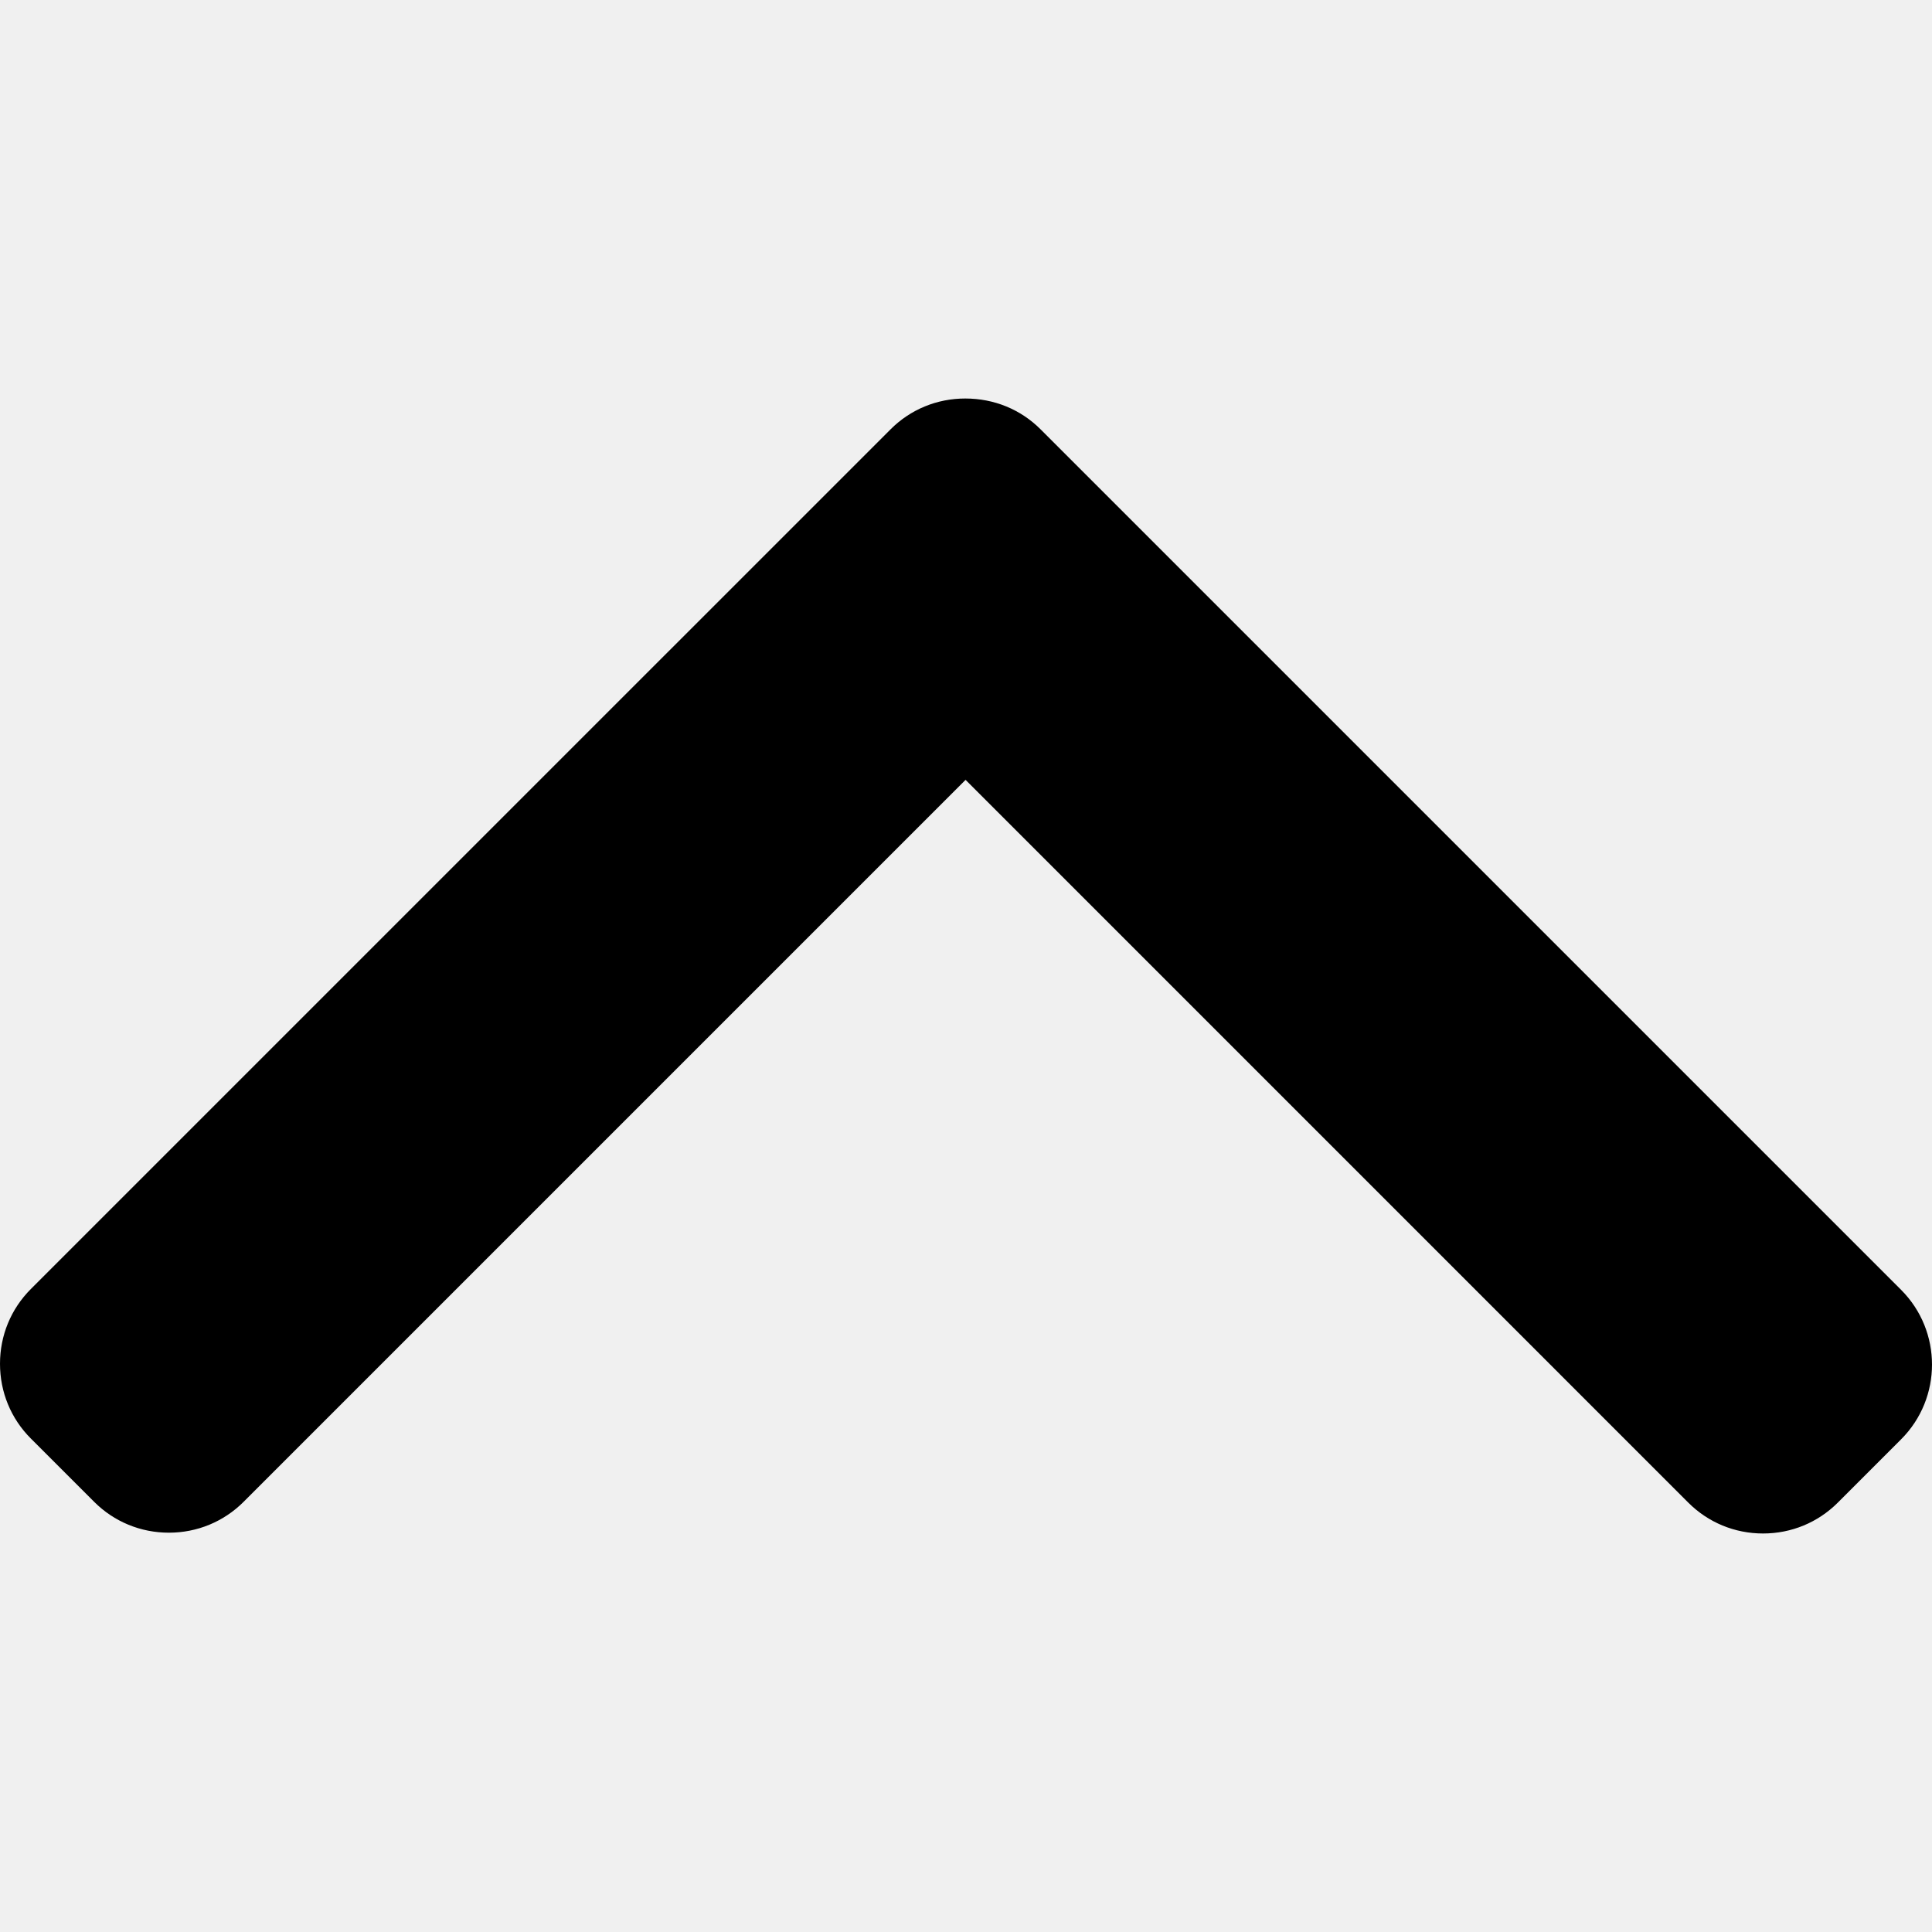
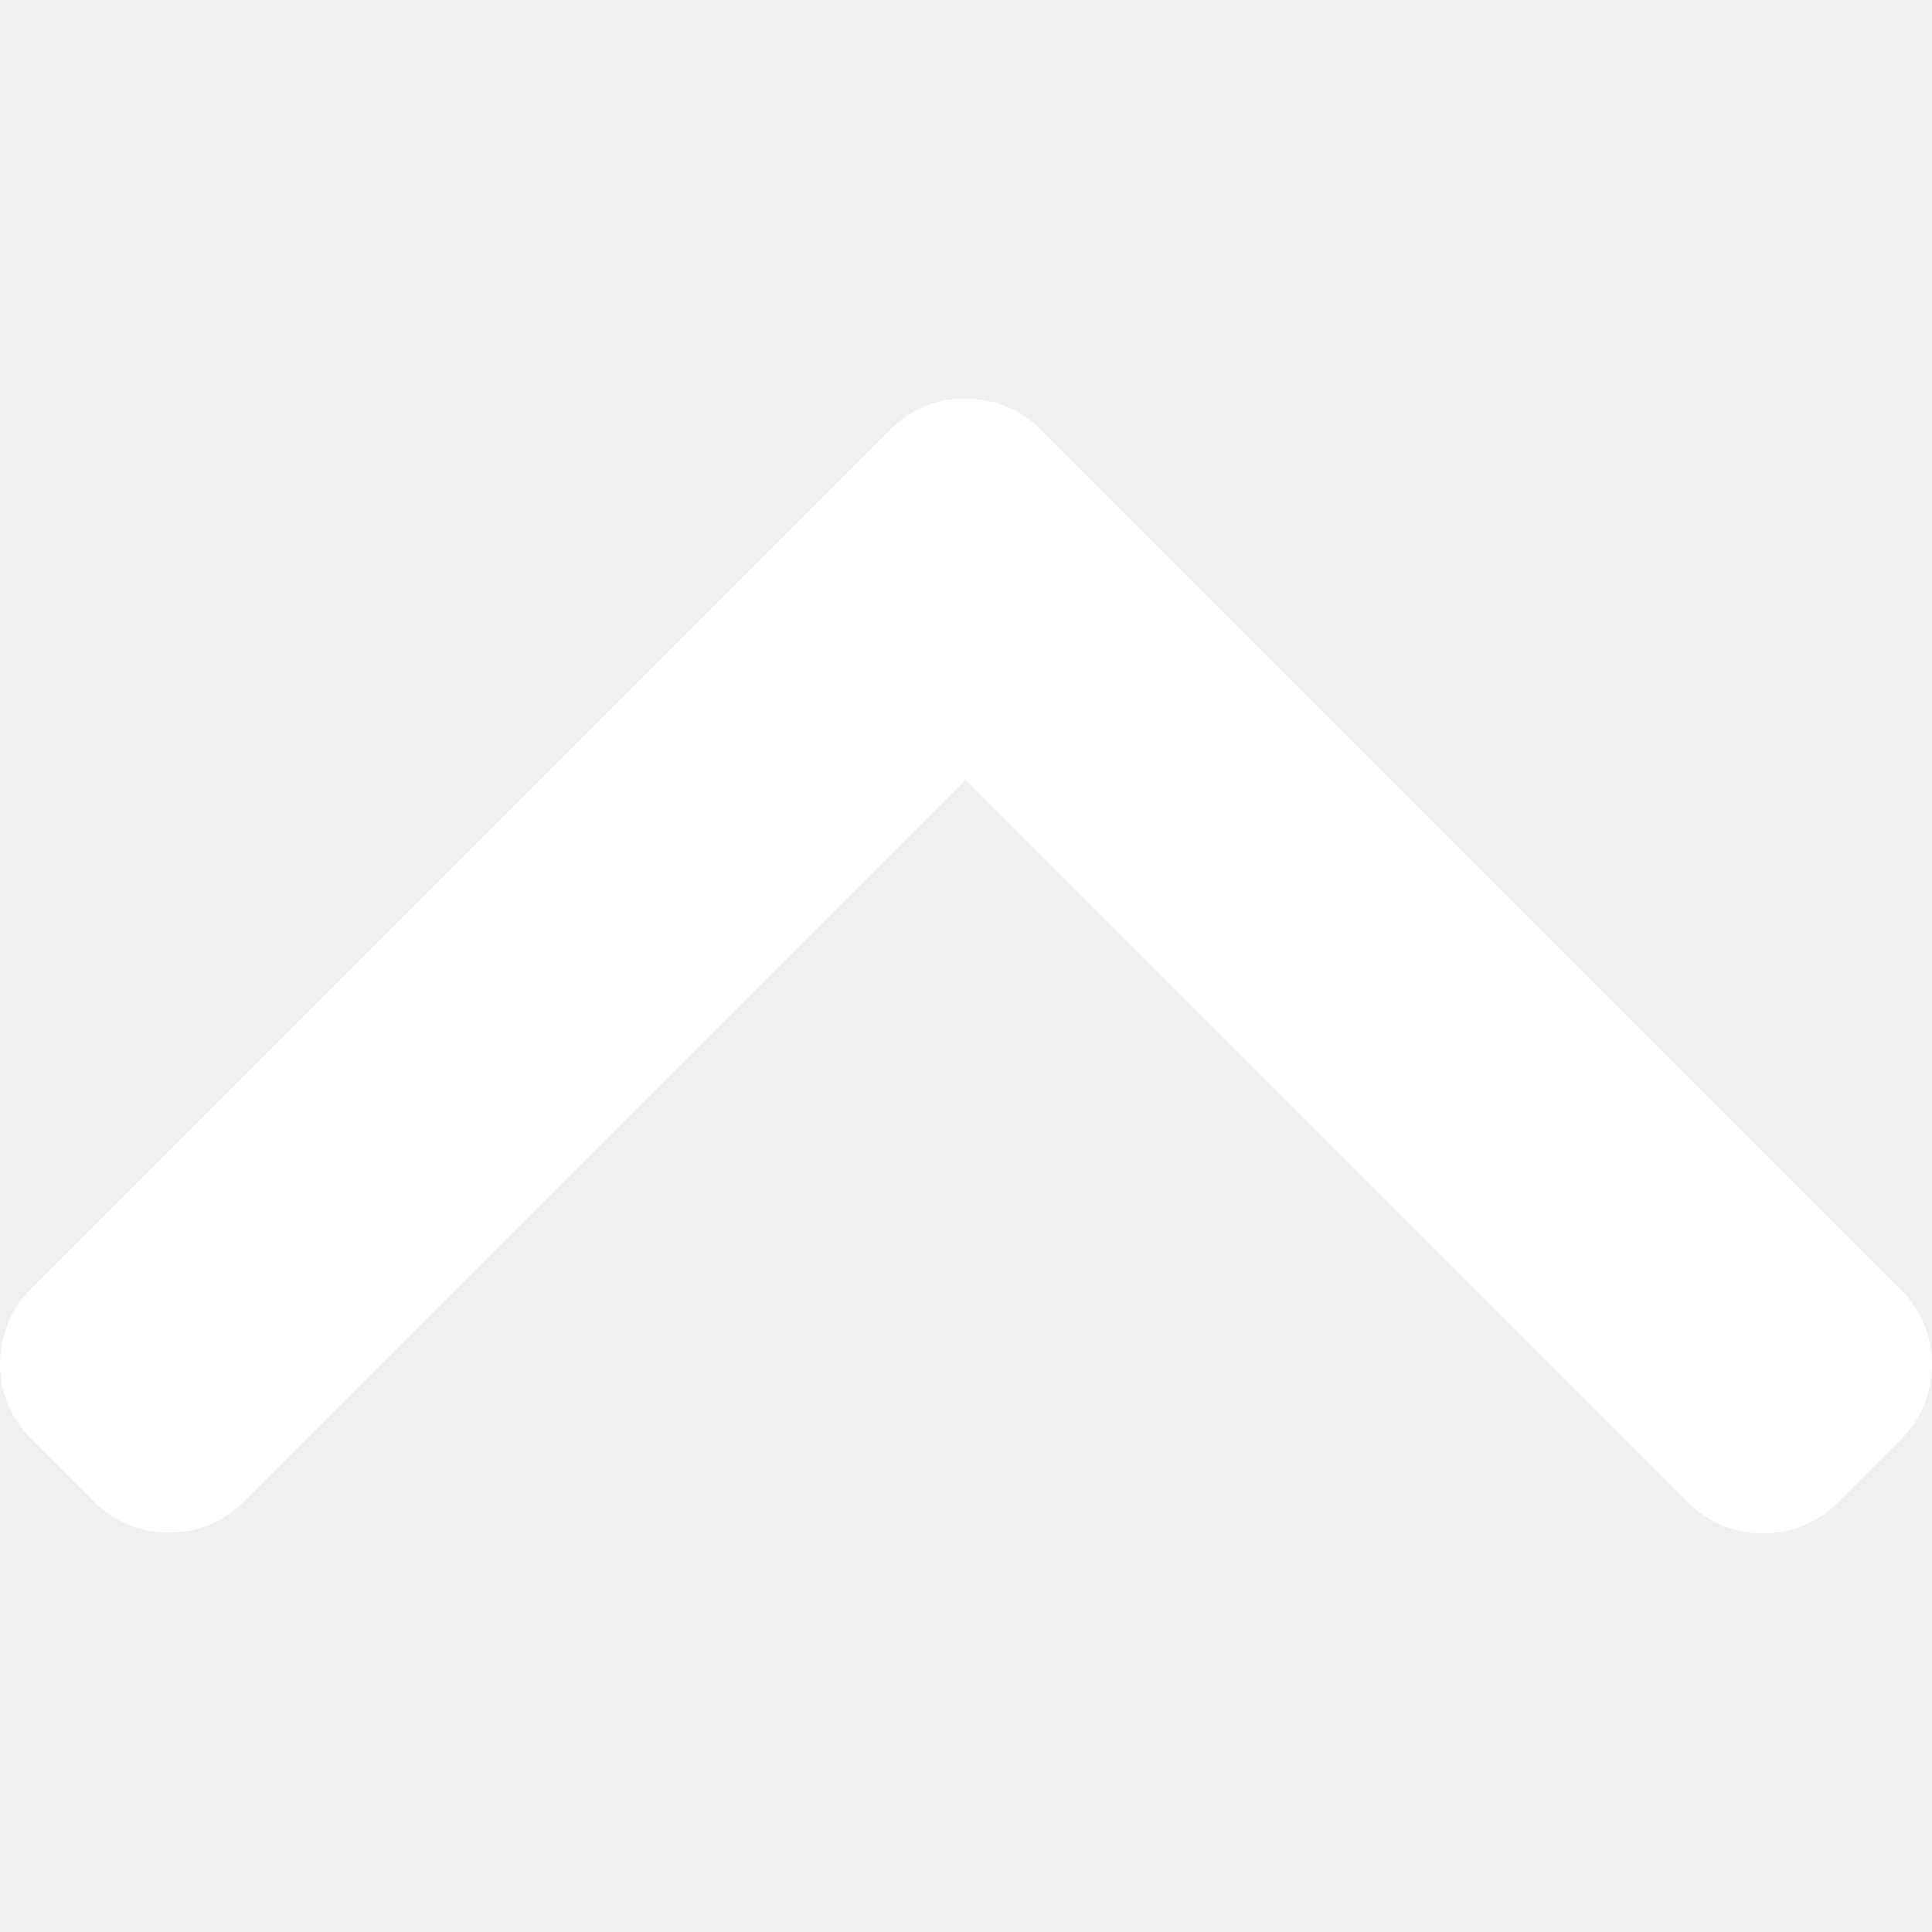
- <svg xmlns="http://www.w3.org/2000/svg" version="1.1" id="Layer_1" x="0px" y="0px" viewBox="0 0 492.002 492.002" style="enable-background:new 0 0 492.002 492.002;" xml:space="preserve">
+ <svg xmlns="http://www.w3.org/2000/svg" version="1.1" id="Layer_1" x="0px" y="0px" viewBox="0 0 492.002 492.002" fill="white" style="enable-background:new 0 0 492.002 492.002;" xml:space="preserve">
  <g>
    <g>
      <path d="M484.136,328.473L264.988,109.329c-5.064-5.064-11.816-7.844-19.172-7.844c-7.208,0-13.964,2.78-19.02,7.844    L7.852,328.265C2.788,333.333,0,340.089,0,347.297c0,7.208,2.784,13.968,7.852,19.032l16.124,16.124    c5.064,5.064,11.824,7.86,19.032,7.86s13.964-2.796,19.032-7.86l183.852-183.852l184.056,184.064    c5.064,5.06,11.82,7.852,19.032,7.852c7.208,0,13.96-2.792,19.028-7.852l16.128-16.132    C494.624,356.041,494.624,338.965,484.136,328.473z" />
    </g>
  </g>
  <g>
</g>
  <g>
</g>
  <g>
</g>
  <g>
</g>
  <g>
</g>
  <g>
</g>
  <g>
</g>
  <g>
</g>
  <g>
</g>
  <g>
</g>
  <g>
</g>
  <g>
</g>
  <g>
</g>
  <g>
</g>
  <g>
</g>
</svg>
